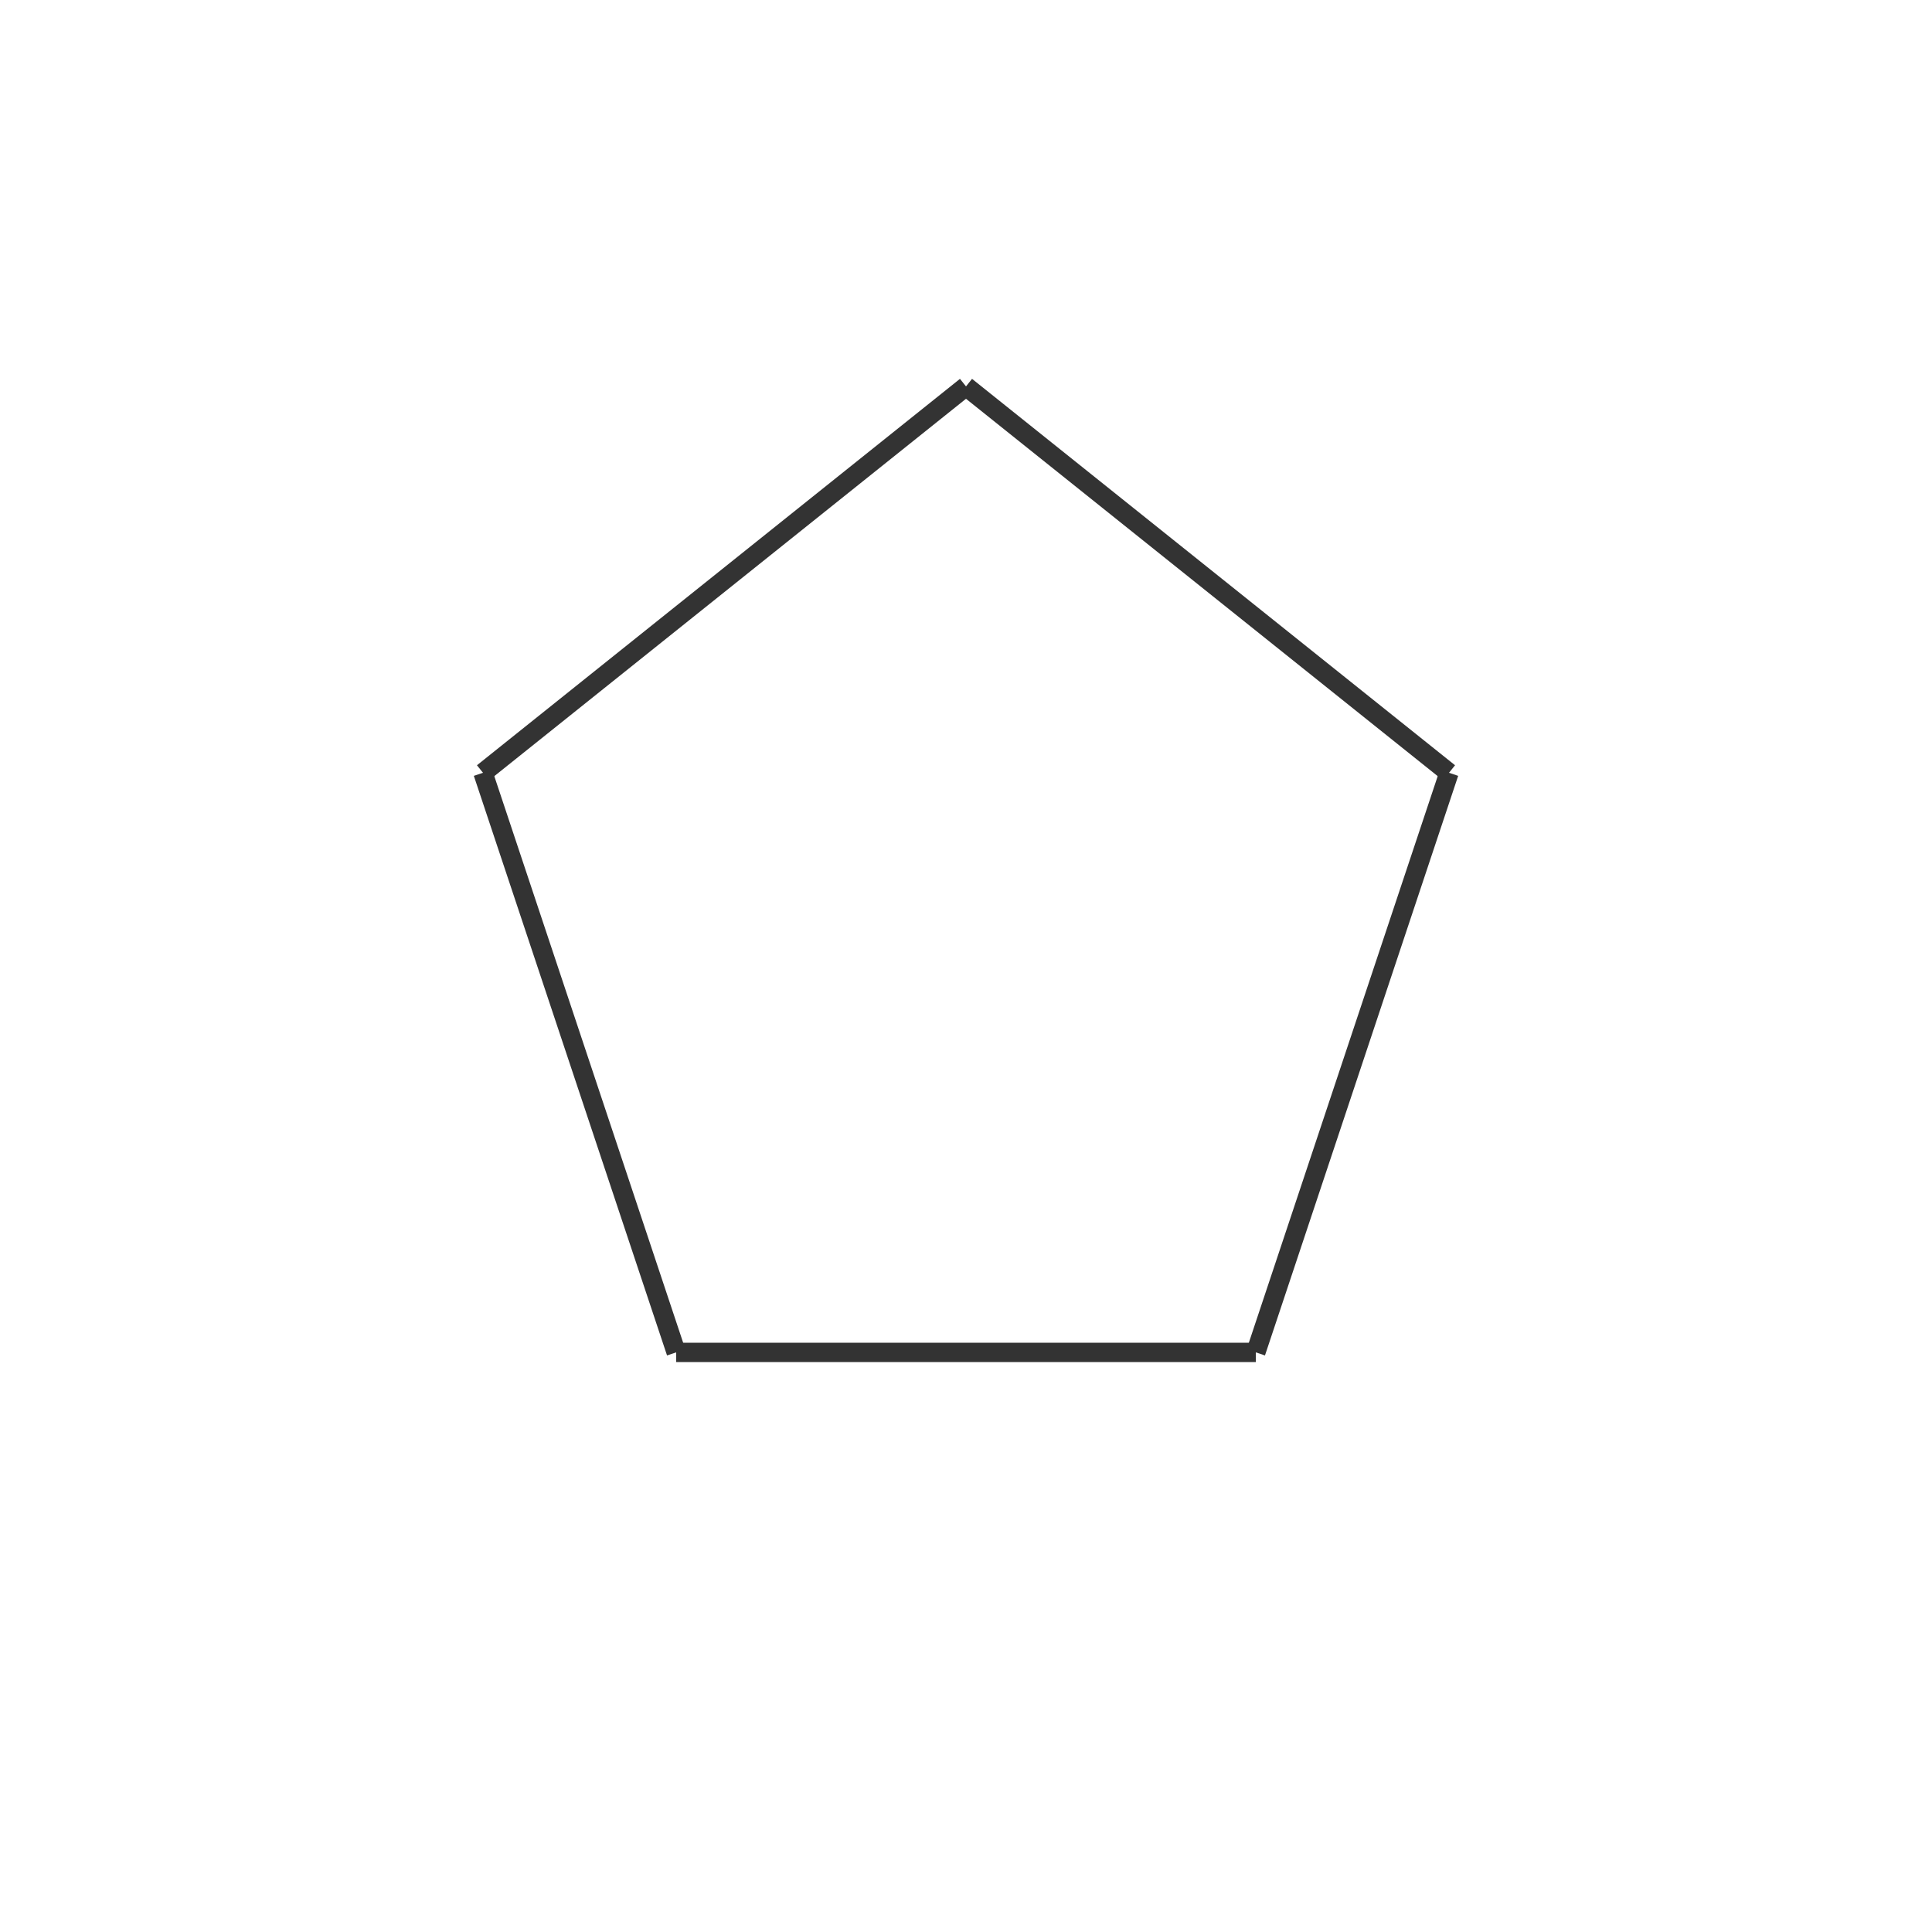
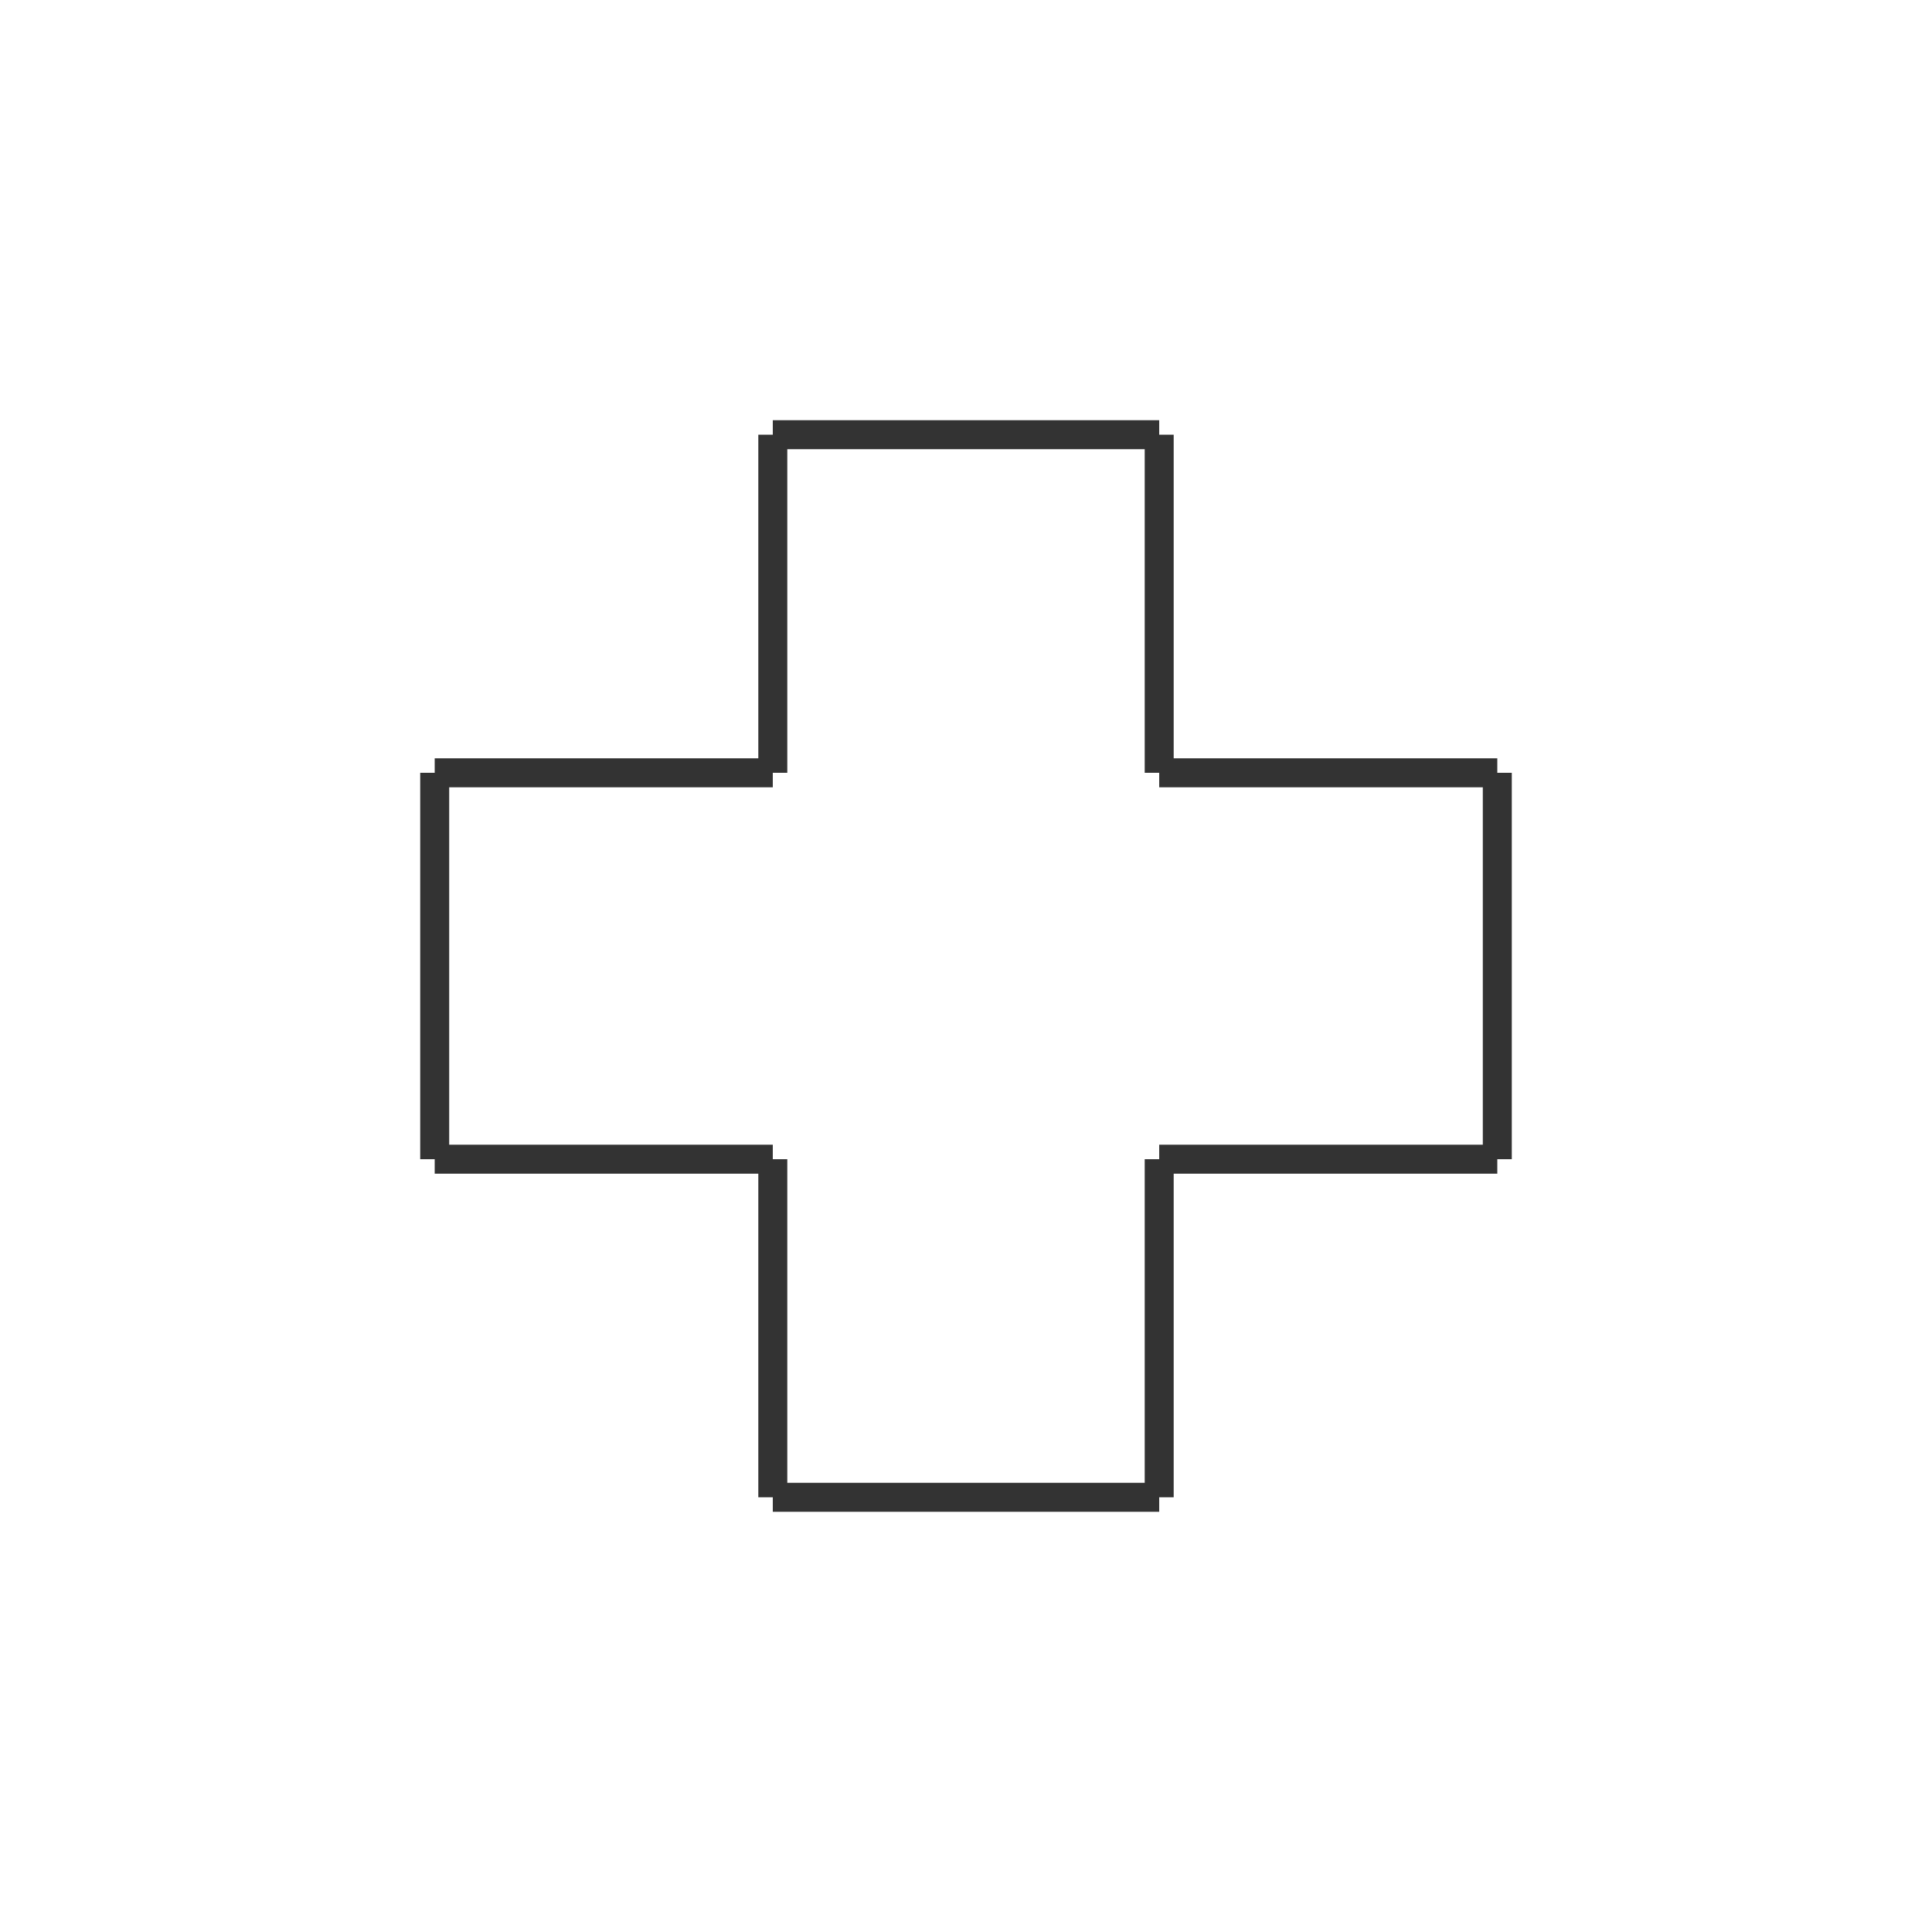
<svg xmlns="http://www.w3.org/2000/svg" viewBox="0 0 200 200">
-   <line id="shape-H-line-1" x1="100" y1="40" x2="150" y2="80" stroke="#333" stroke-width="2" fill="none" pointer-events="all" style="cursor: pointer;" />
-   <line id="shape-H-line-2" x1="150" y1="80" x2="130" y2="140" stroke="#333" stroke-width="2" fill="none" pointer-events="all" style="cursor: pointer;" />
-   <line id="shape-H-line-3" x1="130" y1="140" x2="70" y2="140" stroke="#333" stroke-width="2" fill="none" pointer-events="all" style="cursor: pointer;" />
-   <line id="shape-H-line-4" x1="70" y1="140" x2="50" y2="80" stroke="#333" stroke-width="2" fill="none" pointer-events="all" style="cursor: pointer;" />
-   <line id="shape-H-line-5" x1="50" y1="80" x2="100" y2="40" stroke="#333" stroke-width="2" fill="none" pointer-events="all" style="cursor: pointer;" />
+   <line id="shape-H-line-1" x1="80" y1="45" x2="80" y2="80" stroke="#333" stroke-width="3" fill="none" pointer-events="all" style="cursor: pointer;" />
+   <line id="shape-H-line-2" x1="80" y1="45" x2="120" y2="45" stroke="#333" stroke-width="3" fill="none" pointer-events="all" style="cursor: pointer;" />
+   <line id="shape-H-line-3" x1="120" y1="45" x2="120" y2="80" stroke="#333" stroke-width="3" fill="none" pointer-events="all" style="cursor: pointer;" />
+   <line id="shape-H-line-4" x1="120" y1="80" x2="155" y2="80" stroke="#333" stroke-width="3" fill="none" pointer-events="all" style="cursor: pointer;" />
+   <line id="shape-H-line-5" x1="155" y1="80" x2="155" y2="120" stroke="#333" stroke-width="3" fill="none" pointer-events="all" style="cursor: pointer;" />
+   <line id="shape-H-line-6" x1="155" y1="120" x2="120" y2="120" stroke="#333" stroke-width="3" fill="none" pointer-events="all" style="cursor: pointer;" />
+   <line id="shape-H-line-7" x1="120" y1="120" x2="120" y2="155" stroke="#333" stroke-width="3" fill="none" pointer-events="all" style="cursor: pointer;" />
+   <line id="shape-H-line-8" x1="120" y1="155" x2="80" y2="155" stroke="#333" stroke-width="3" fill="none" pointer-events="all" style="cursor: pointer;" />
+   <line id="shape-H-line-9" x1="80" y1="155" x2="80" y2="120" stroke="#333" stroke-width="3" fill="none" pointer-events="all" style="cursor: pointer;" />
+   <line id="shape-H-line-10" x1="80" y1="120" x2="45" y2="120" stroke="#333" stroke-width="3" fill="none" pointer-events="all" style="cursor: pointer;" />
+   <line id="shape-H-line-11" x1="45" y1="120" x2="45" y2="80" stroke="#333" stroke-width="3" fill="none" pointer-events="all" style="cursor: pointer;" />
+   <line id="shape-H-line-12" x1="45" y1="80" x2="80" y2="80" stroke="#333" stroke-width="3" fill="none" pointer-events="all" style="cursor: pointer;" />
</svg>
